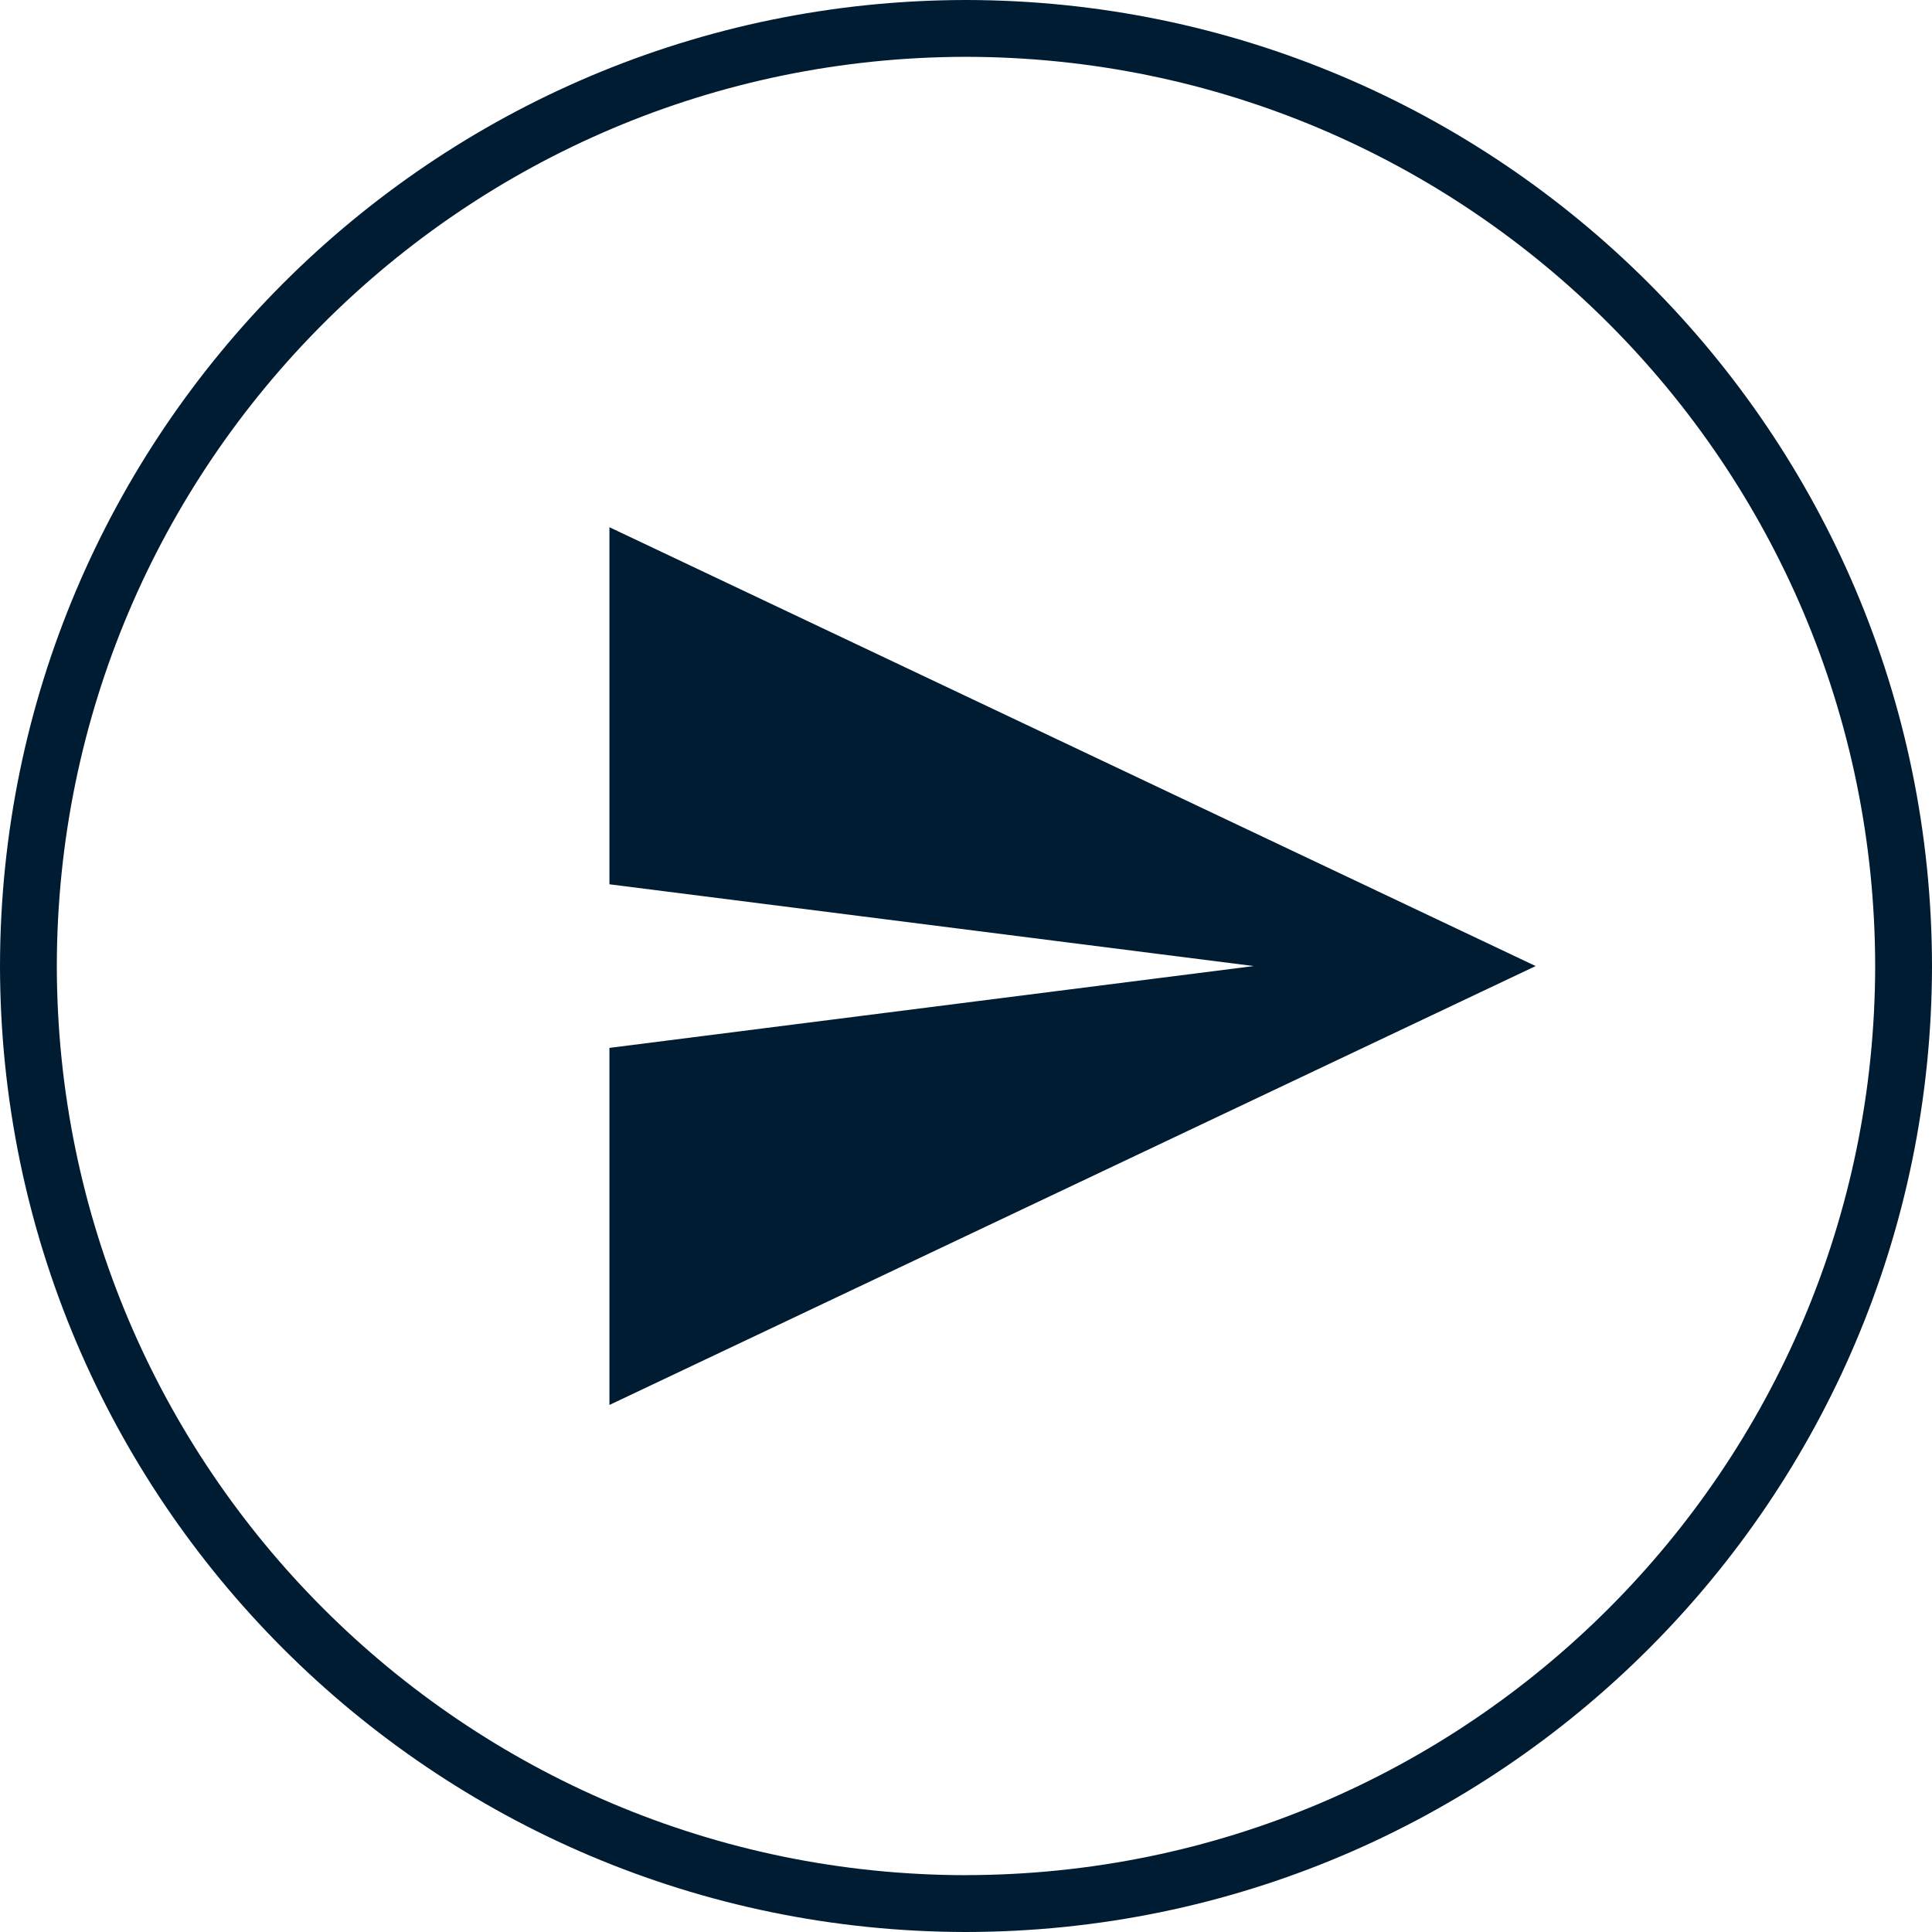
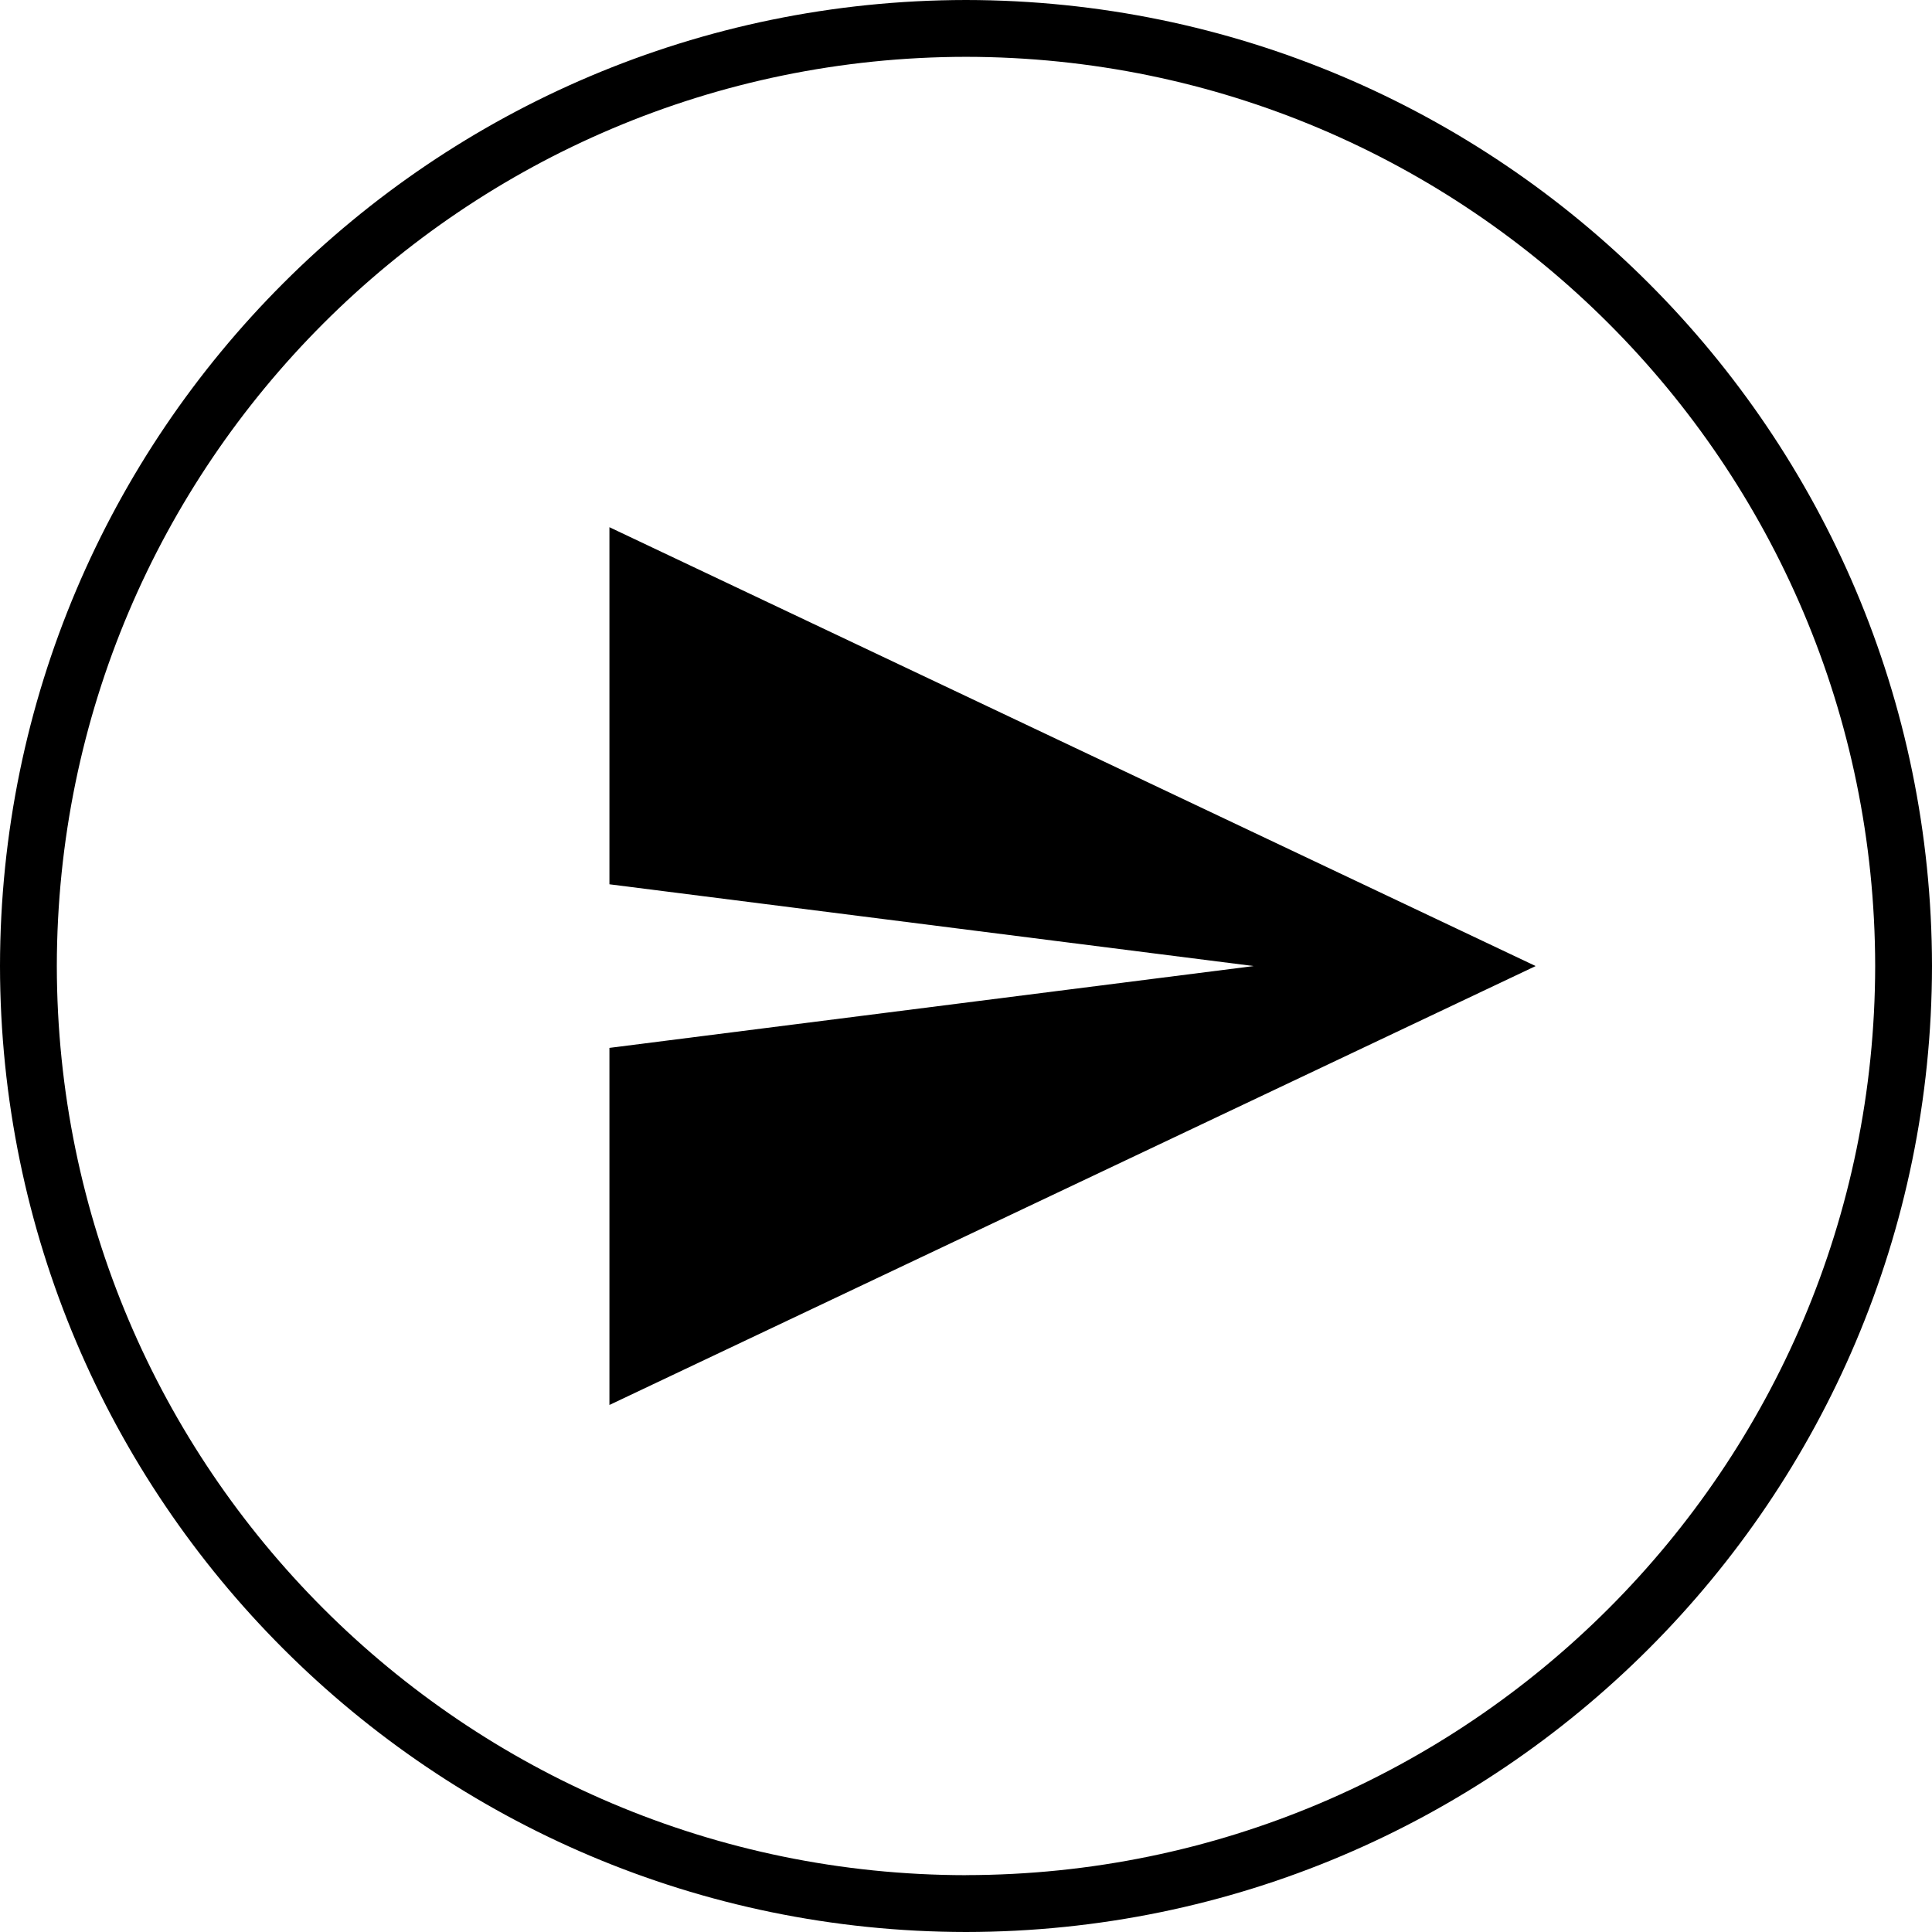
<svg xmlns="http://www.w3.org/2000/svg" width="34" height="34" viewBox="0 0 34 34">
-   <defs>
-     <style>.a{fill:#001c32;}</style>
-   </defs>
  <path class="a" d="M-3184.407,173.719a17.019,17.019,0,0,0-17,17,17.019,17.019,0,0,0,17,17,17.019,17.019,0,0,0,17-17A17.019,17.019,0,0,0-3184.407,173.719Zm0,33a16.017,16.017,0,0,1-16-16,16.018,16.018,0,0,1,16-16,16.018,16.018,0,0,1,16,16A16.017,16.017,0,0,1-3184.407,206.718Zm-6.275-17.438,11.338,1.439-11.338,1.44v6.284l16.3-7.724-16.3-7.723Z" transform="translate(3201.407 -173.719)" />
</svg>
